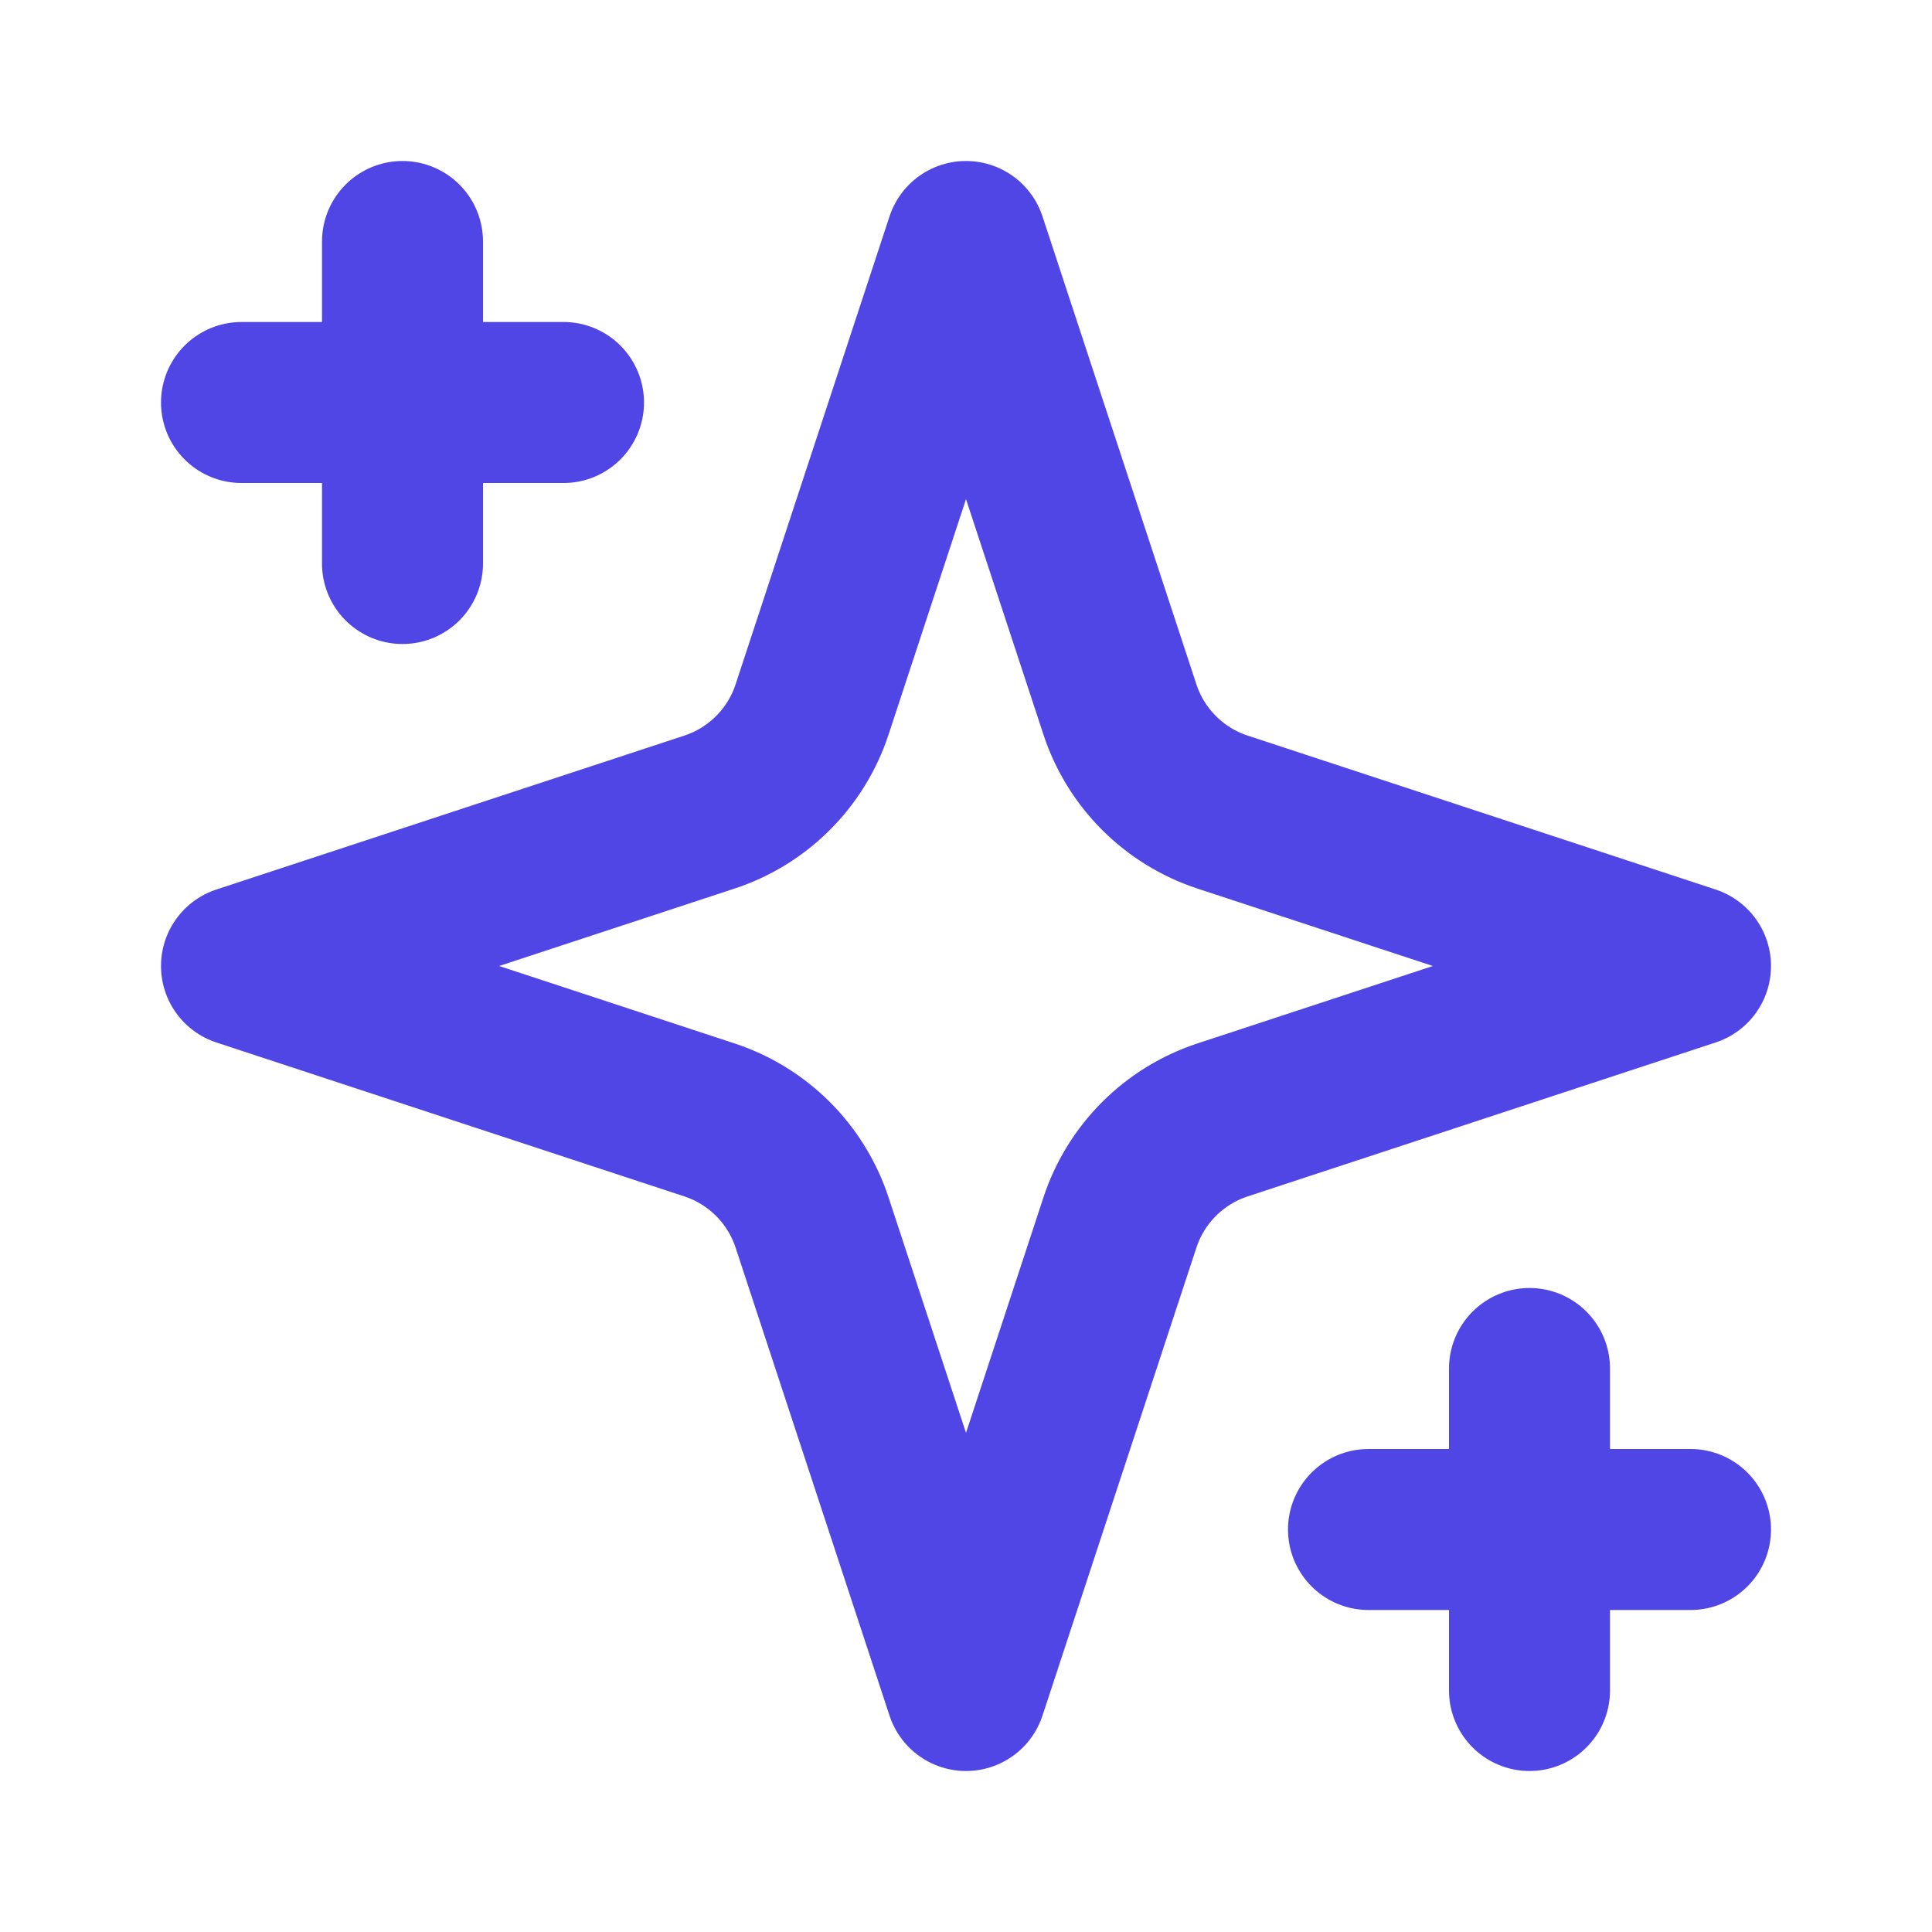
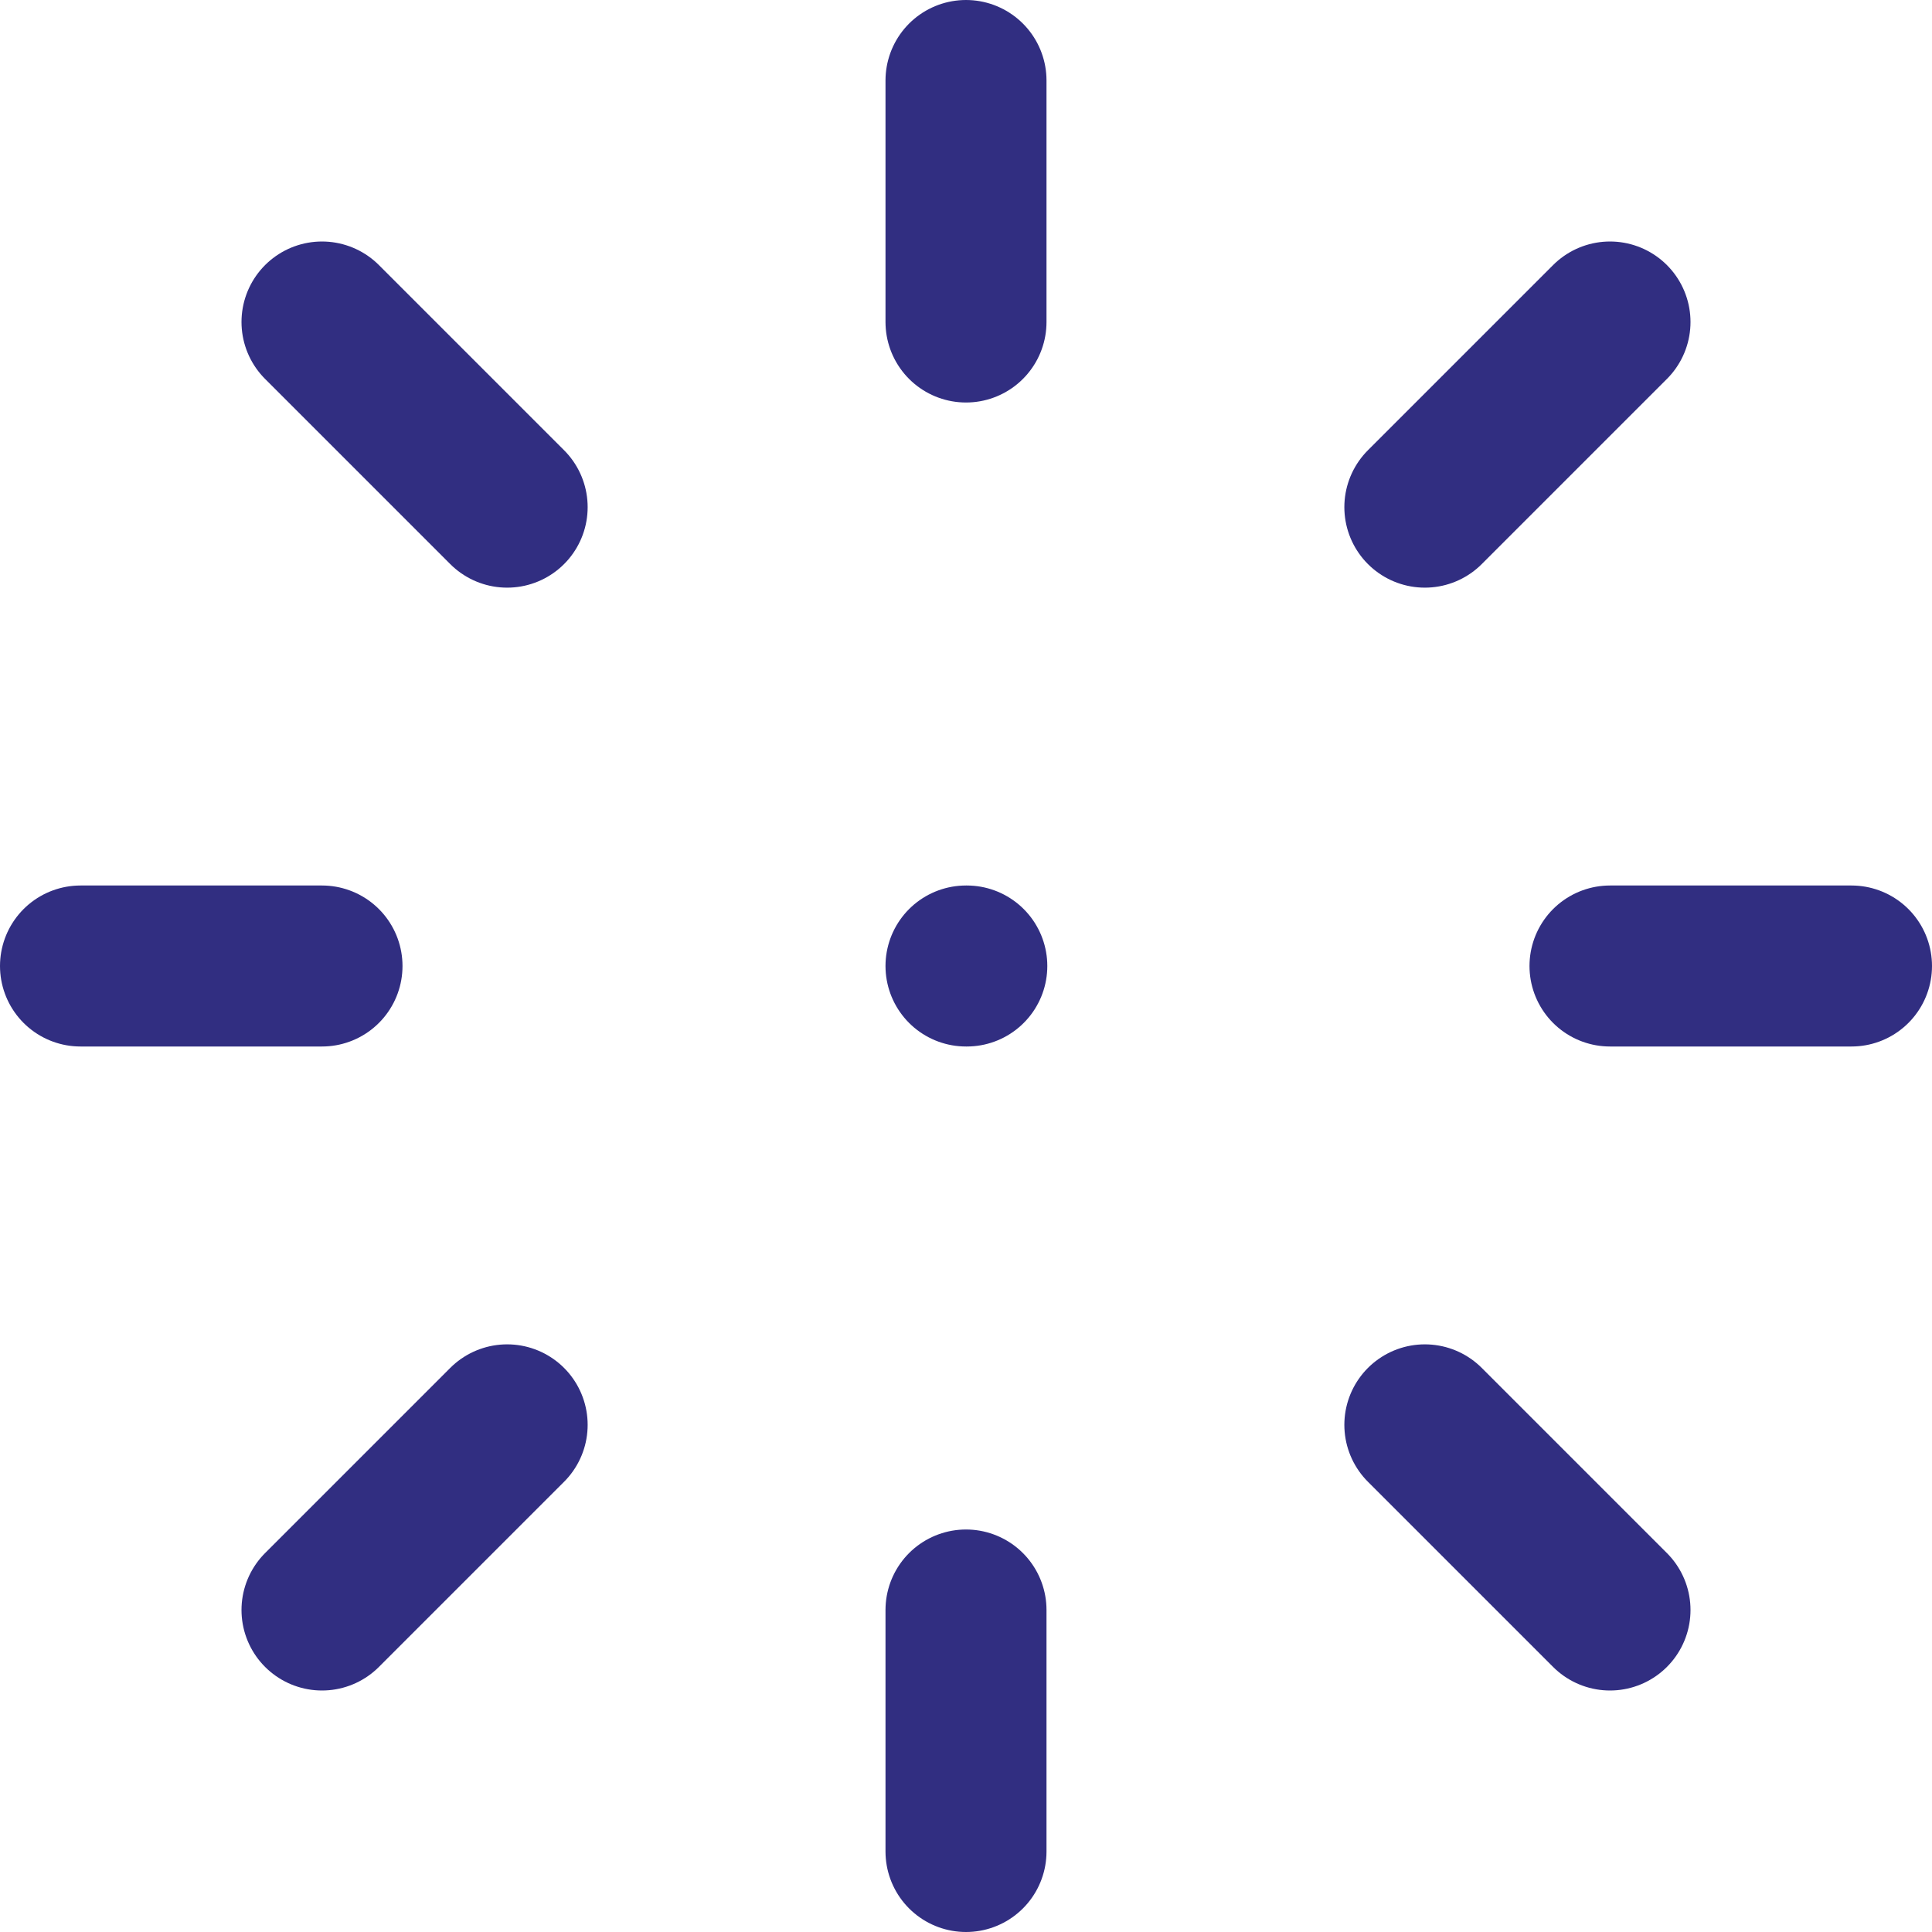
- <svg xmlns="http://www.w3.org/2000/svg" width="24" height="24" viewBox="0 0 24 24" fill="none" stroke="#4f46e5" stroke-width="2" stroke-linecap="round" stroke-linejoin="round">
-   <path d="m12 3-1.912 5.813a2 2 0 0 1-1.275 1.275L3 12l5.813 1.912a2 2 0 0 1 1.275 1.275L12 21l1.912-5.813a2 2 0 0 1 1.275-1.275L21 12l-5.813-1.912a2 2 0 0 1-1.275-1.275L12 3Z" />
-   <path d="M5 3v4" />
-   <path d="M19 17v4" />
-   <path d="M3 5h4" />
-   <path d="M17 19h4" />
+ <svg xmlns="http://www.w3.org/2000/svg" viewBox="0 0 24 24" fill="none" stroke="#312e81" stroke-width="2" stroke-linecap="round" stroke-linejoin="round">
+   <path d="M12 4V1" />
+   <path d="M12 23v-3" />
+   <path d="M1 12h3" />
+   <path d="M20 12h3" />
+   <path d="M17.7 17.7 20 20" />
+   <path d="M12 12h.01" />
+   <path d="M17.7 6.3 20 4" />
+   <path d="M6.3 17.7 4 20" />
+   <path d="M6.3 6.3 4 4" />
</svg>
